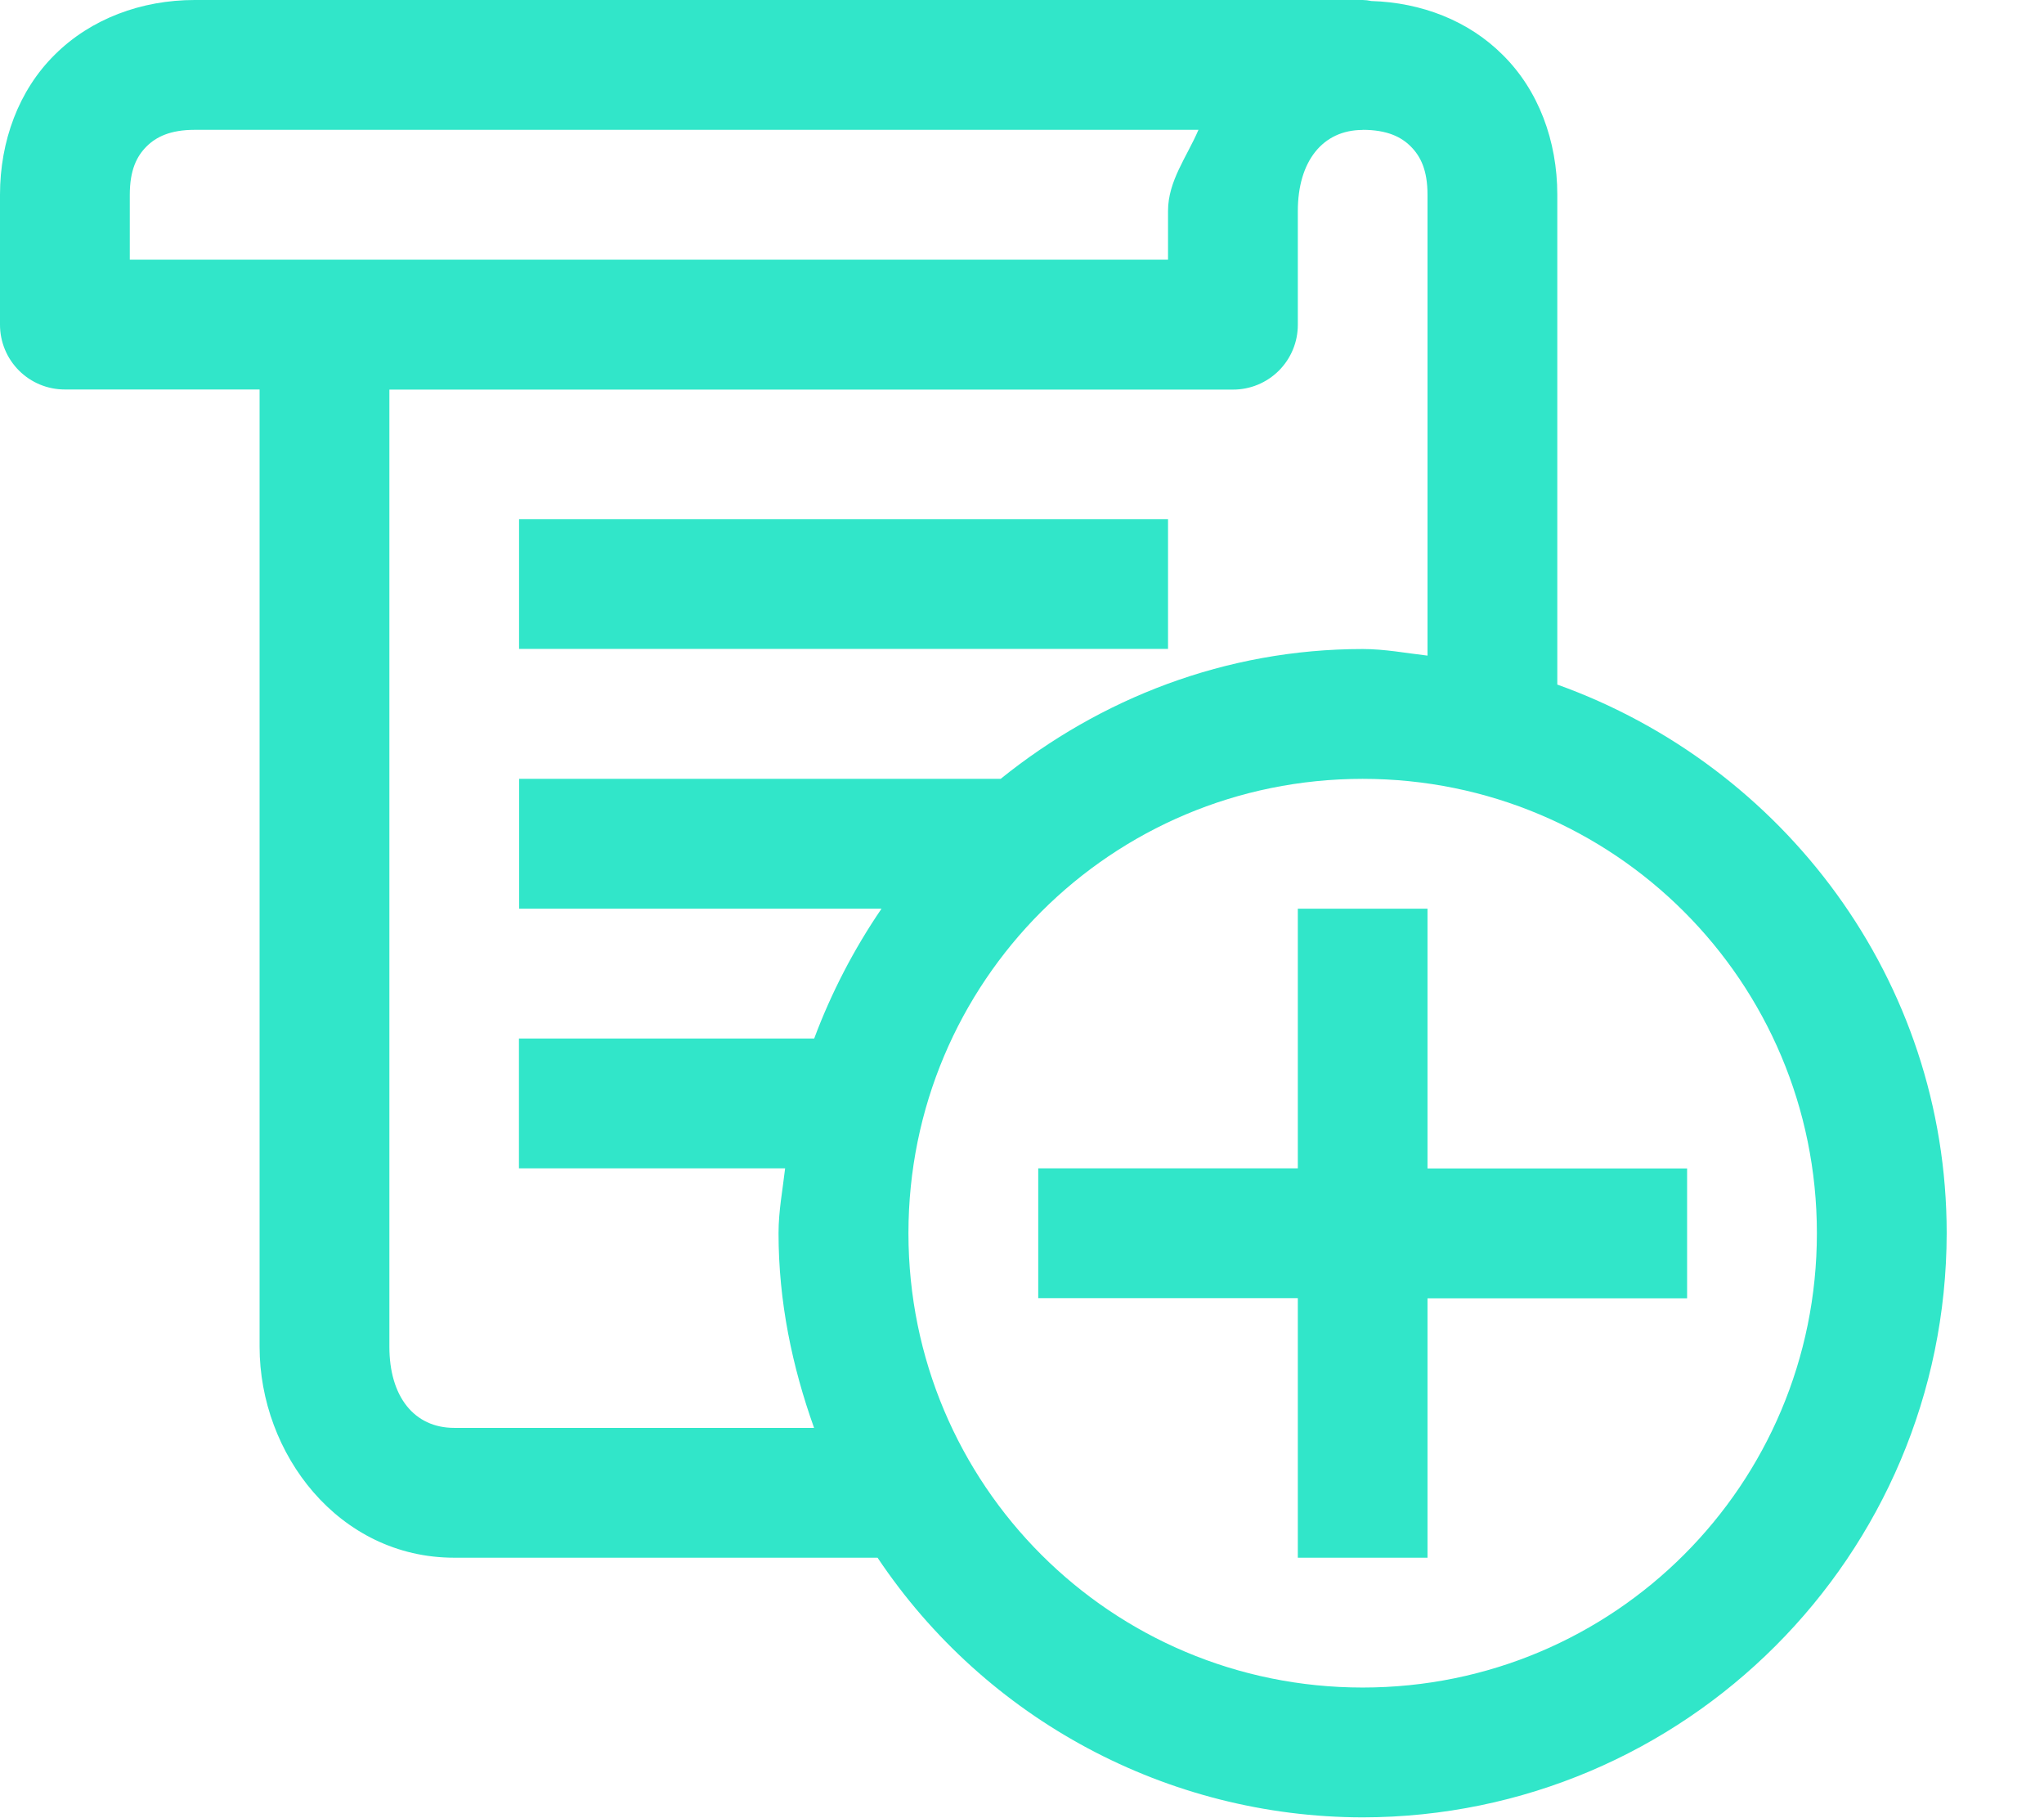
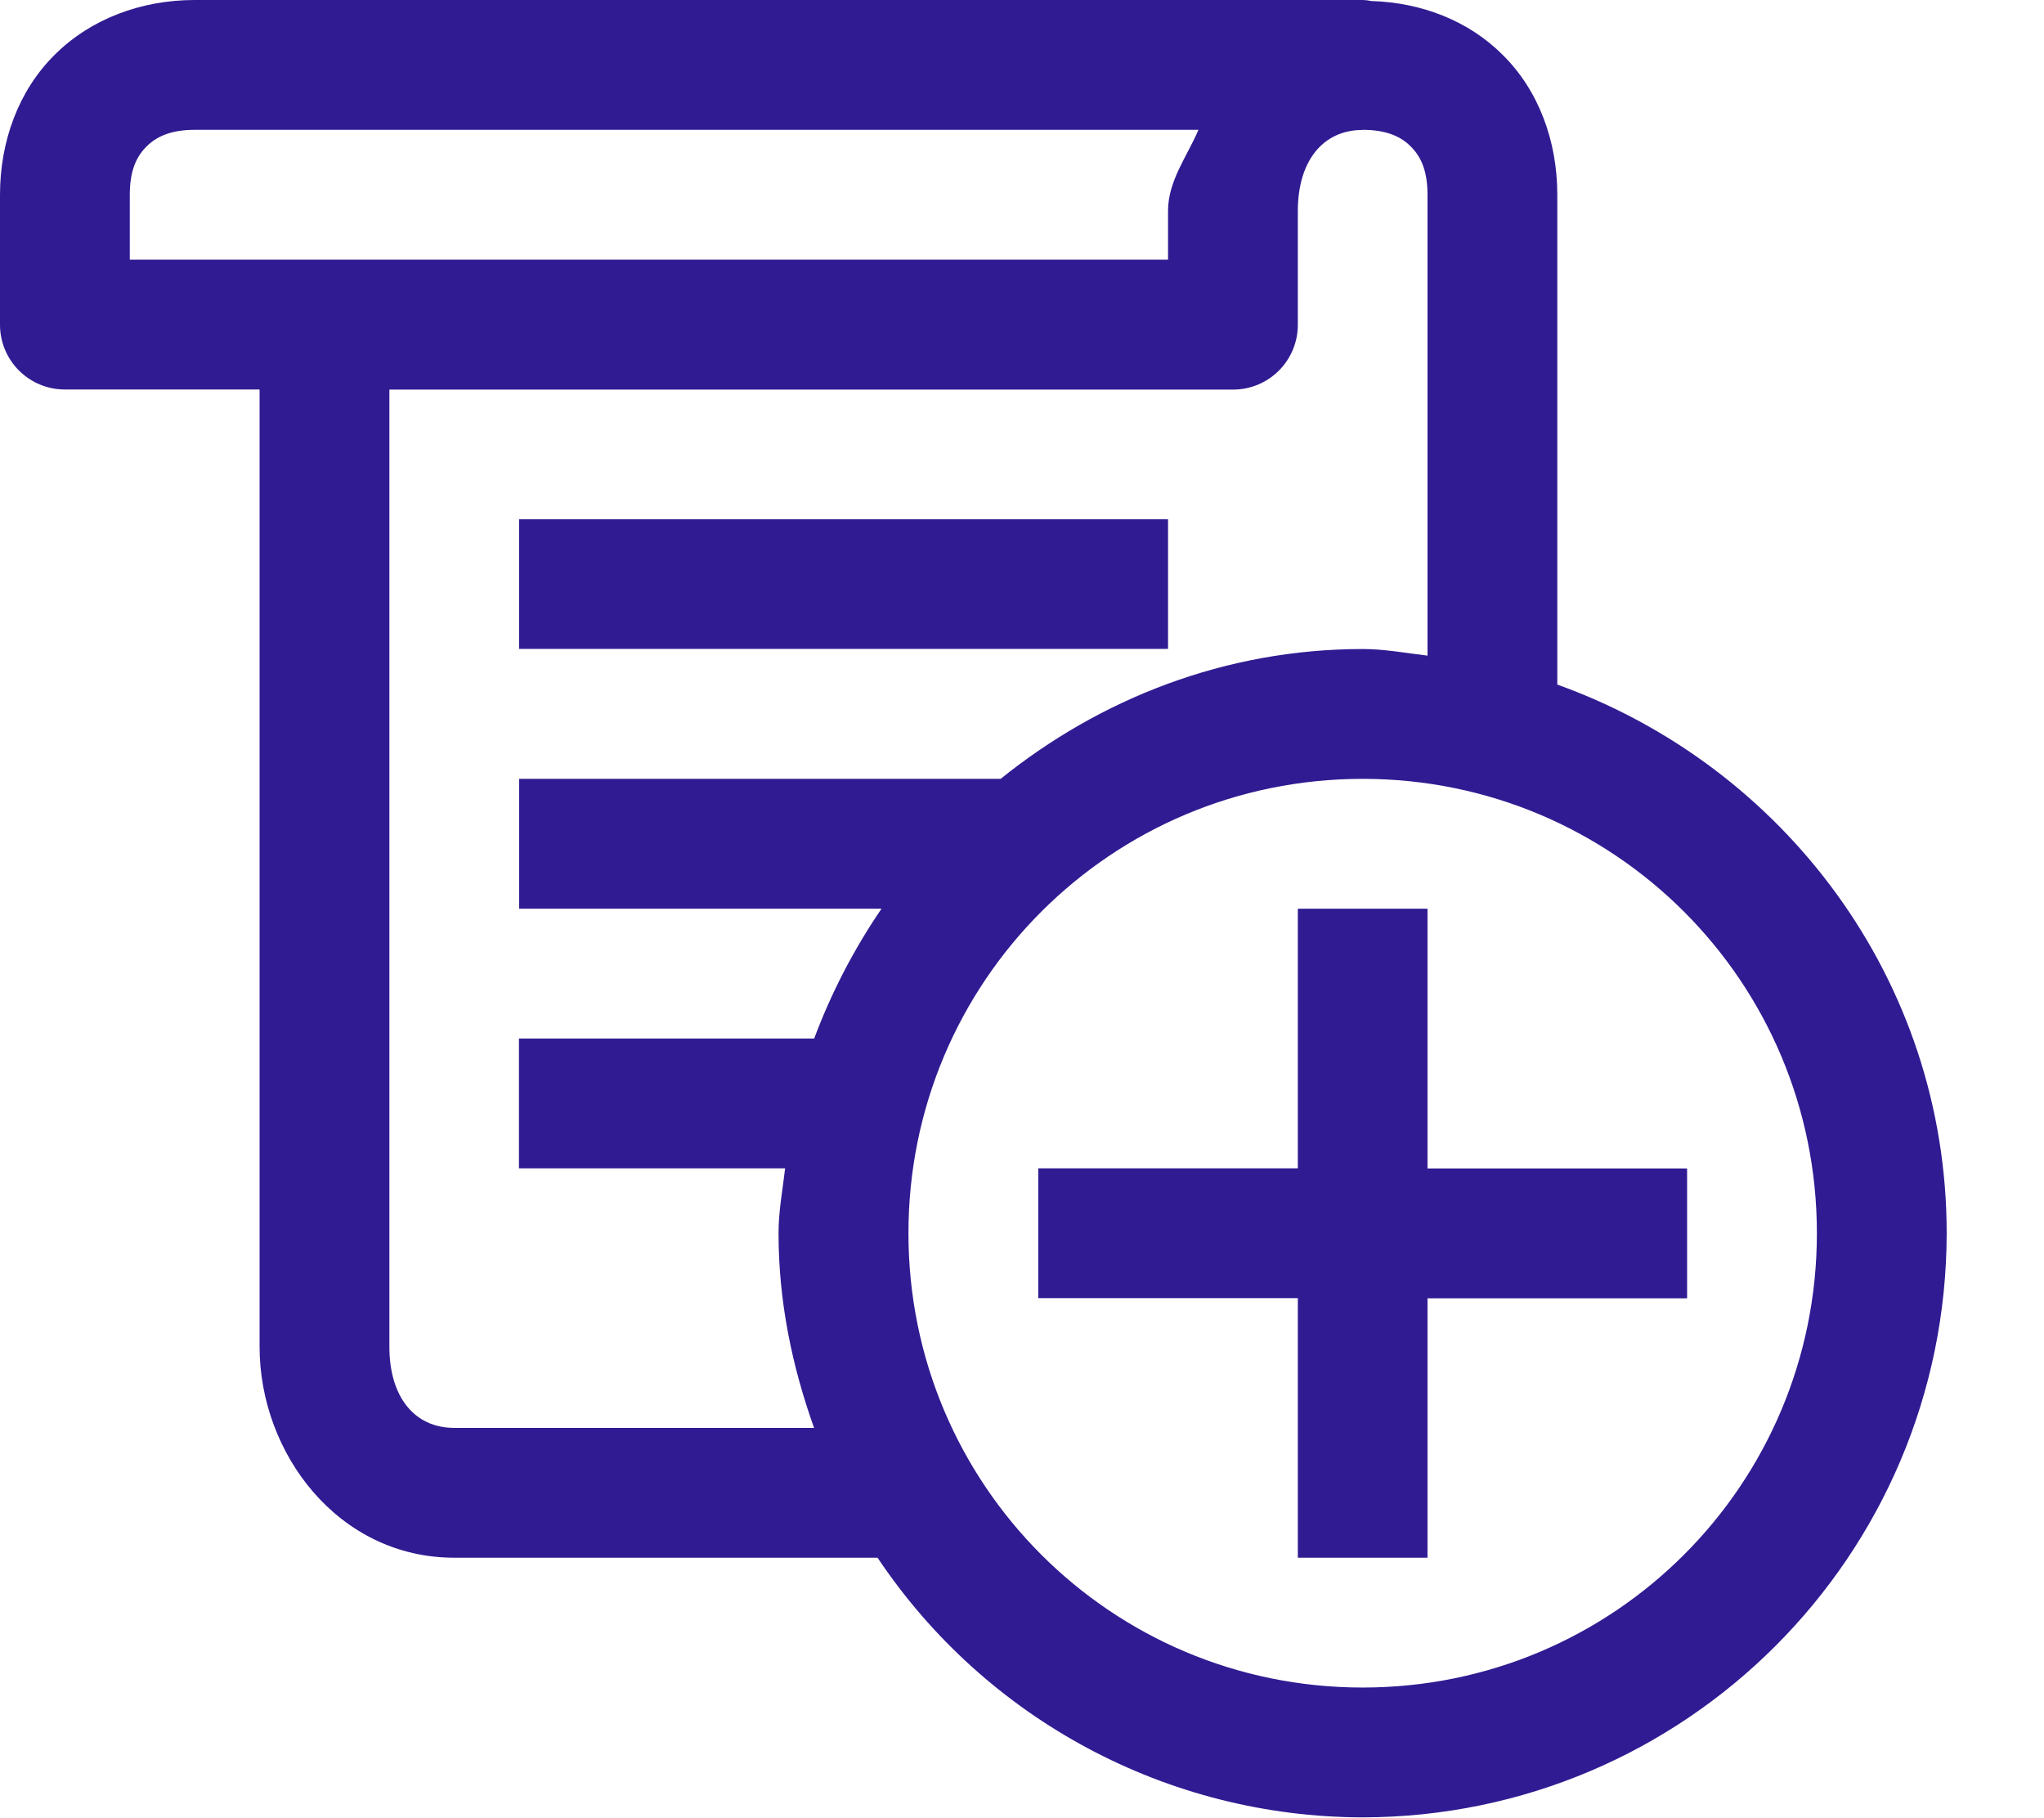
<svg xmlns="http://www.w3.org/2000/svg" width="18" height="16" fill="none" viewBox="0 0 18 16">
-   <path fill="#31E6C9" d="M1.714 0C1.246 0 .8.165.482.482.165.795 0 1.242 0 1.714v1.143a.57.57 0 0 0 .571.572h1.715v8.428c0 .942.696 1.857 1.714 1.857h3.728A5.148 5.148 0 0 0 12 16a5.15 5.15 0 0 0 5.143-5.143c0-2.232-1.438-4.116-3.429-4.83V1.714c0-.473-.165-.92-.482-1.232-.299-.299-.714-.46-1.156-.473A.393.393 0 0 0 12 0H1.714zm0 1.143h8.84c-.103.24-.268.45-.268.714v.429H1.143v-.572c0-.218.062-.339.147-.424.085-.085.21-.147.424-.147zm10.286 0c.214 0 .34.062.424.147.085.085.147.206.147.424v4.058c-.191-.022-.375-.058-.571-.058-1.21 0-2.313.438-3.188 1.143h-4.24V8h3.191a5.34 5.34 0 0 0-.593 1.143H4.57v1.143h2.344c-.022.192-.058.375-.058.571 0 .603.12 1.174.313 1.714H4c-.353 0-.571-.276-.571-.714V3.43h7.428a.57.57 0 0 0 .572-.572v-1c0-.437.218-.714.571-.714zM4.571 4.57v1.143h5.715V4.571H4.57zM12 6.857c2.214 0 4 1.786 4 4s-1.786 4-4 4-4-1.786-4-4 1.786-4 4-4zM11.429 8v2.286H9.143v1.143h2.286v2.285h1.142V11.43h2.286v-1.143h-2.286V8H11.43z" />
+   <path fill="#311b92" d="M1.714 0C1.246 0 .8.165.482.482.165.795 0 1.242 0 1.714v1.143a.57.57 0 0 0 .571.572h1.715v8.428c0 .942.696 1.857 1.714 1.857h3.728A5.148 5.148 0 0 0 12 16a5.15 5.15 0 0 0 5.143-5.143c0-2.232-1.438-4.116-3.429-4.83V1.714c0-.473-.165-.92-.482-1.232-.299-.299-.714-.46-1.156-.473A.393.393 0 0 0 12 0H1.714zm0 1.143h8.84c-.103.24-.268.45-.268.714v.429H1.143v-.572c0-.218.062-.339.147-.424.085-.085.21-.147.424-.147zm10.286 0c.214 0 .34.062.424.147.085.085.147.206.147.424v4.058c-.191-.022-.375-.058-.571-.058-1.21 0-2.313.438-3.188 1.143h-4.24V8h3.191a5.34 5.34 0 0 0-.593 1.143H4.57v1.143h2.344c-.022.192-.058.375-.058.571 0 .603.12 1.174.313 1.714H4c-.353 0-.571-.276-.571-.714V3.43h7.428a.57.57 0 0 0 .572-.572v-1c0-.437.218-.714.571-.714zM4.571 4.57v1.143h5.715V4.571H4.57zM12 6.857c2.214 0 4 1.786 4 4s-1.786 4-4 4-4-1.786-4-4 1.786-4 4-4zM11.429 8v2.286H9.143v1.143h2.286v2.285h1.142V11.43h2.286v-1.143h-2.286V8H11.43z" />
</svg>
